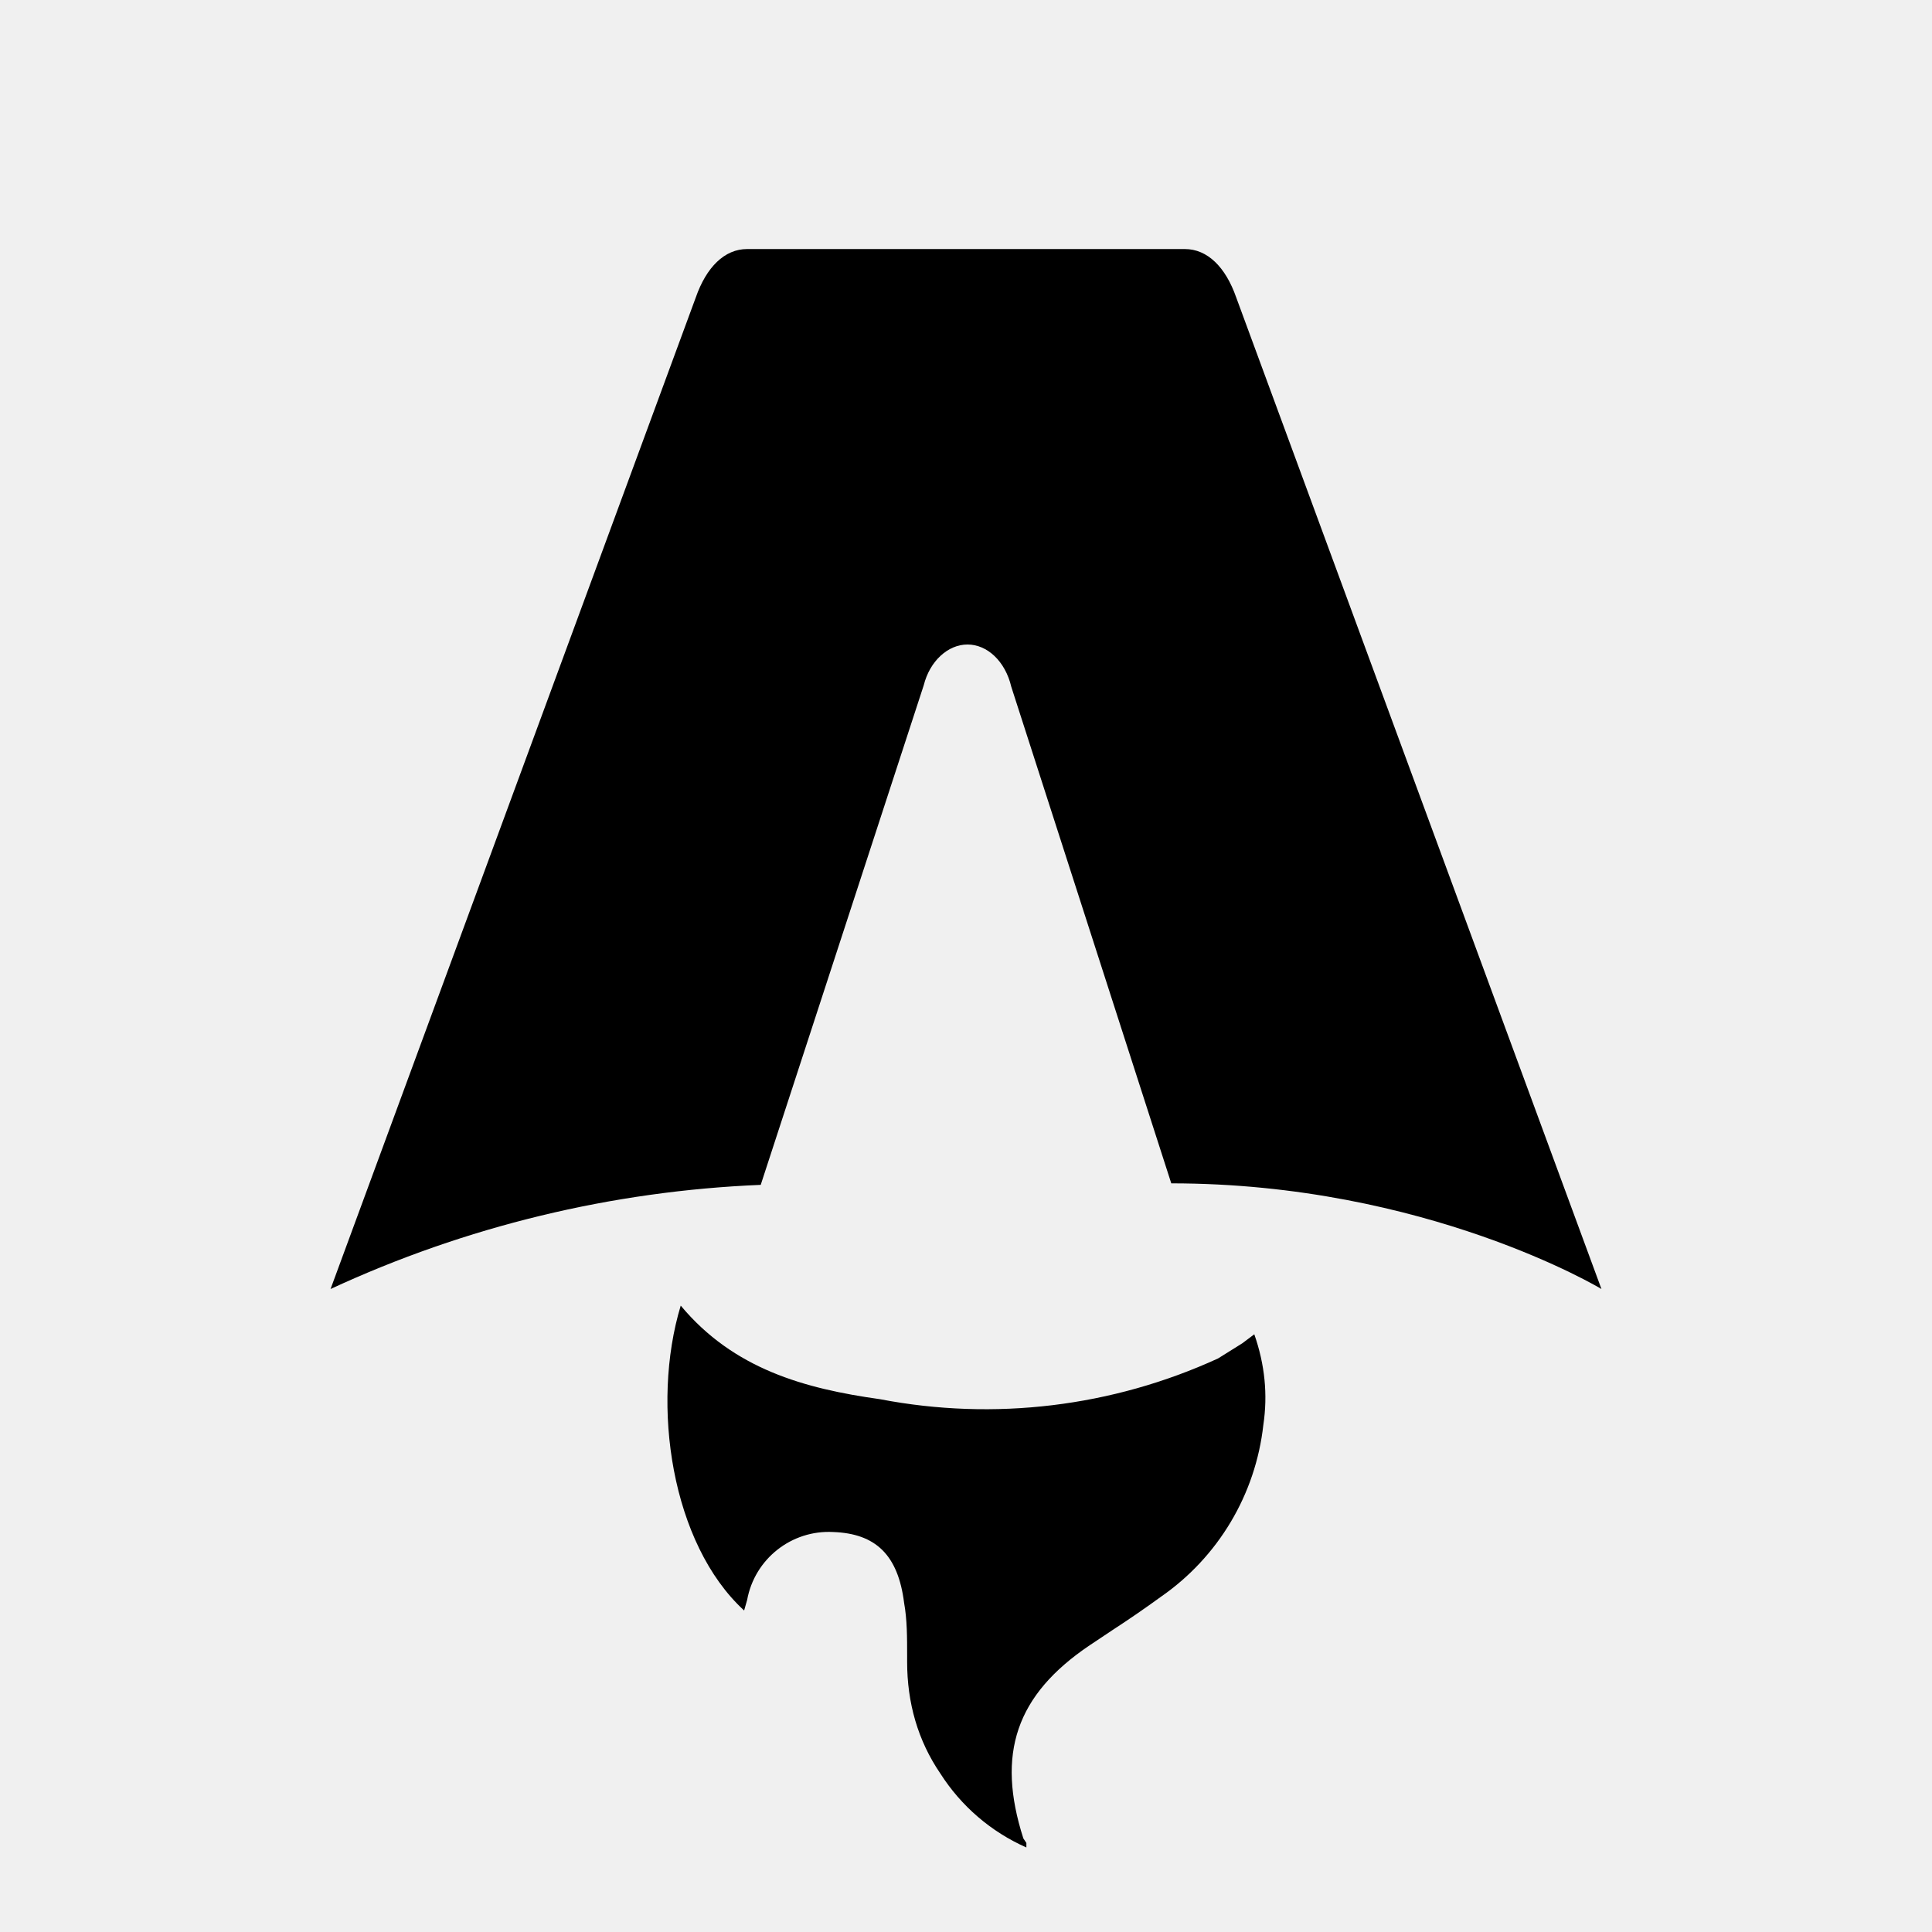
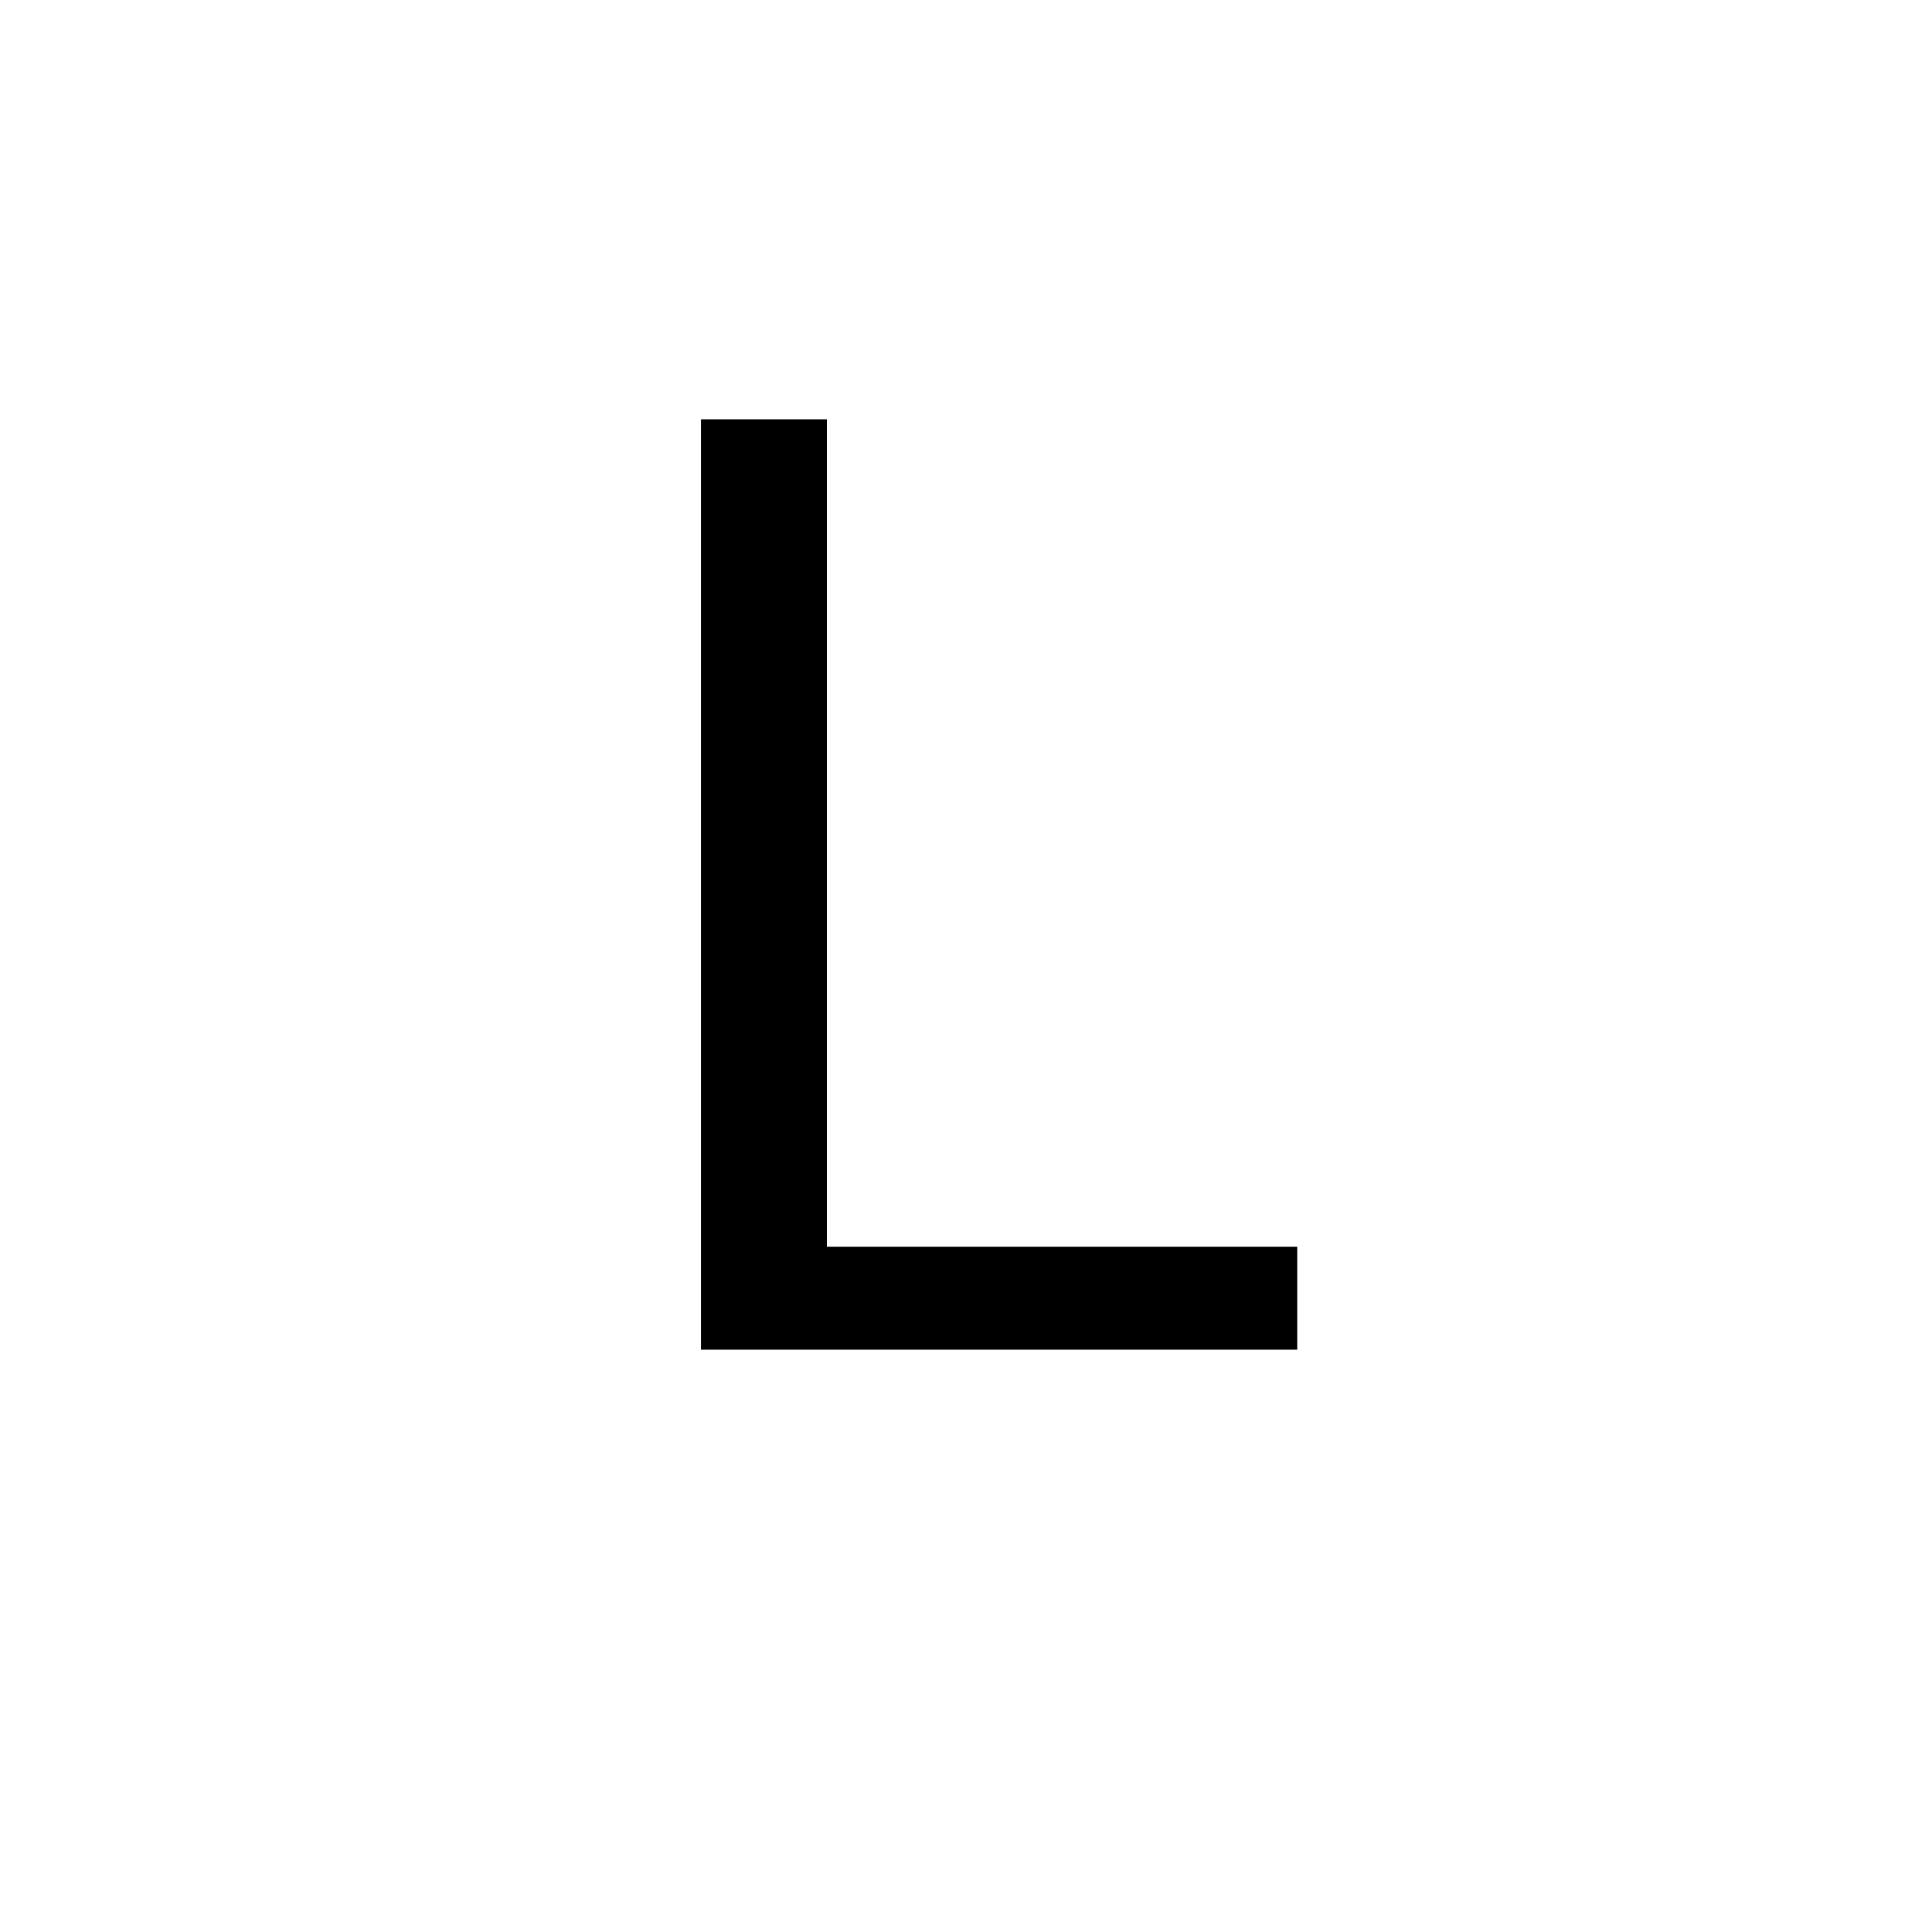
- <svg xmlns="http://www.w3.org/2000/svg" fill="none" viewBox="0 0 128 128">
-   <path d="M50.4 78.5a75.1 75.1 0 0 0-28.5 6.9l24.2-65.7c.7-2 1.9-3.2 3.4-3.2h29c1.5 0 2.7 1.2 3.4 3.2l24.2 65.7s-11.6-7-28.5-7L67 45.5c-.4-1.7-1.6-2.8-2.9-2.8-1.3 0-2.5 1.1-2.9 2.7L50.4 78.5Zm-1.1 28.2Zm-4.2-20.2c-2 6.6-.6 15.8 4.2 20.2a17.5 17.5 0 0 1 .2-.7 5.5 5.5 0 0 1 5.7-4.5c2.8.1 4.3 1.5 4.7 4.7.2 1.1.2 2.3.2 3.5v.4c0 2.7.7 5.2 2.2 7.4a13 13 0 0 0 5.7 4.9v-.3l-.2-.3c-1.8-5.6-.5-9.5 4.4-12.8l1.5-1a73 73 0 0 0 3.2-2.2 16 16 0 0 0 6.8-11.4c.3-2 .1-4-.6-6l-.8.6-1.6 1a37 37 0 0 1-22.4 2.7c-5-.7-9.7-2-13.2-6.2Z" />
-   <style>
-         path { fill: #000; }
-         @media (prefers-color-scheme: dark) {
-             path { fill: #FFF; }
-         }
-     </style>
+ <svg xmlns="http://www.w3.org/2000/svg" viewBox="0 0 100 100">
+   <rect width="100" height="100" fill="white" />
+   <text x="50%" y="50%" dominant-baseline="middle" text-anchor="middle" font-size="70" font-family="Arial, sans-serif" fill="black">
+     L
+   </text>
</svg>
